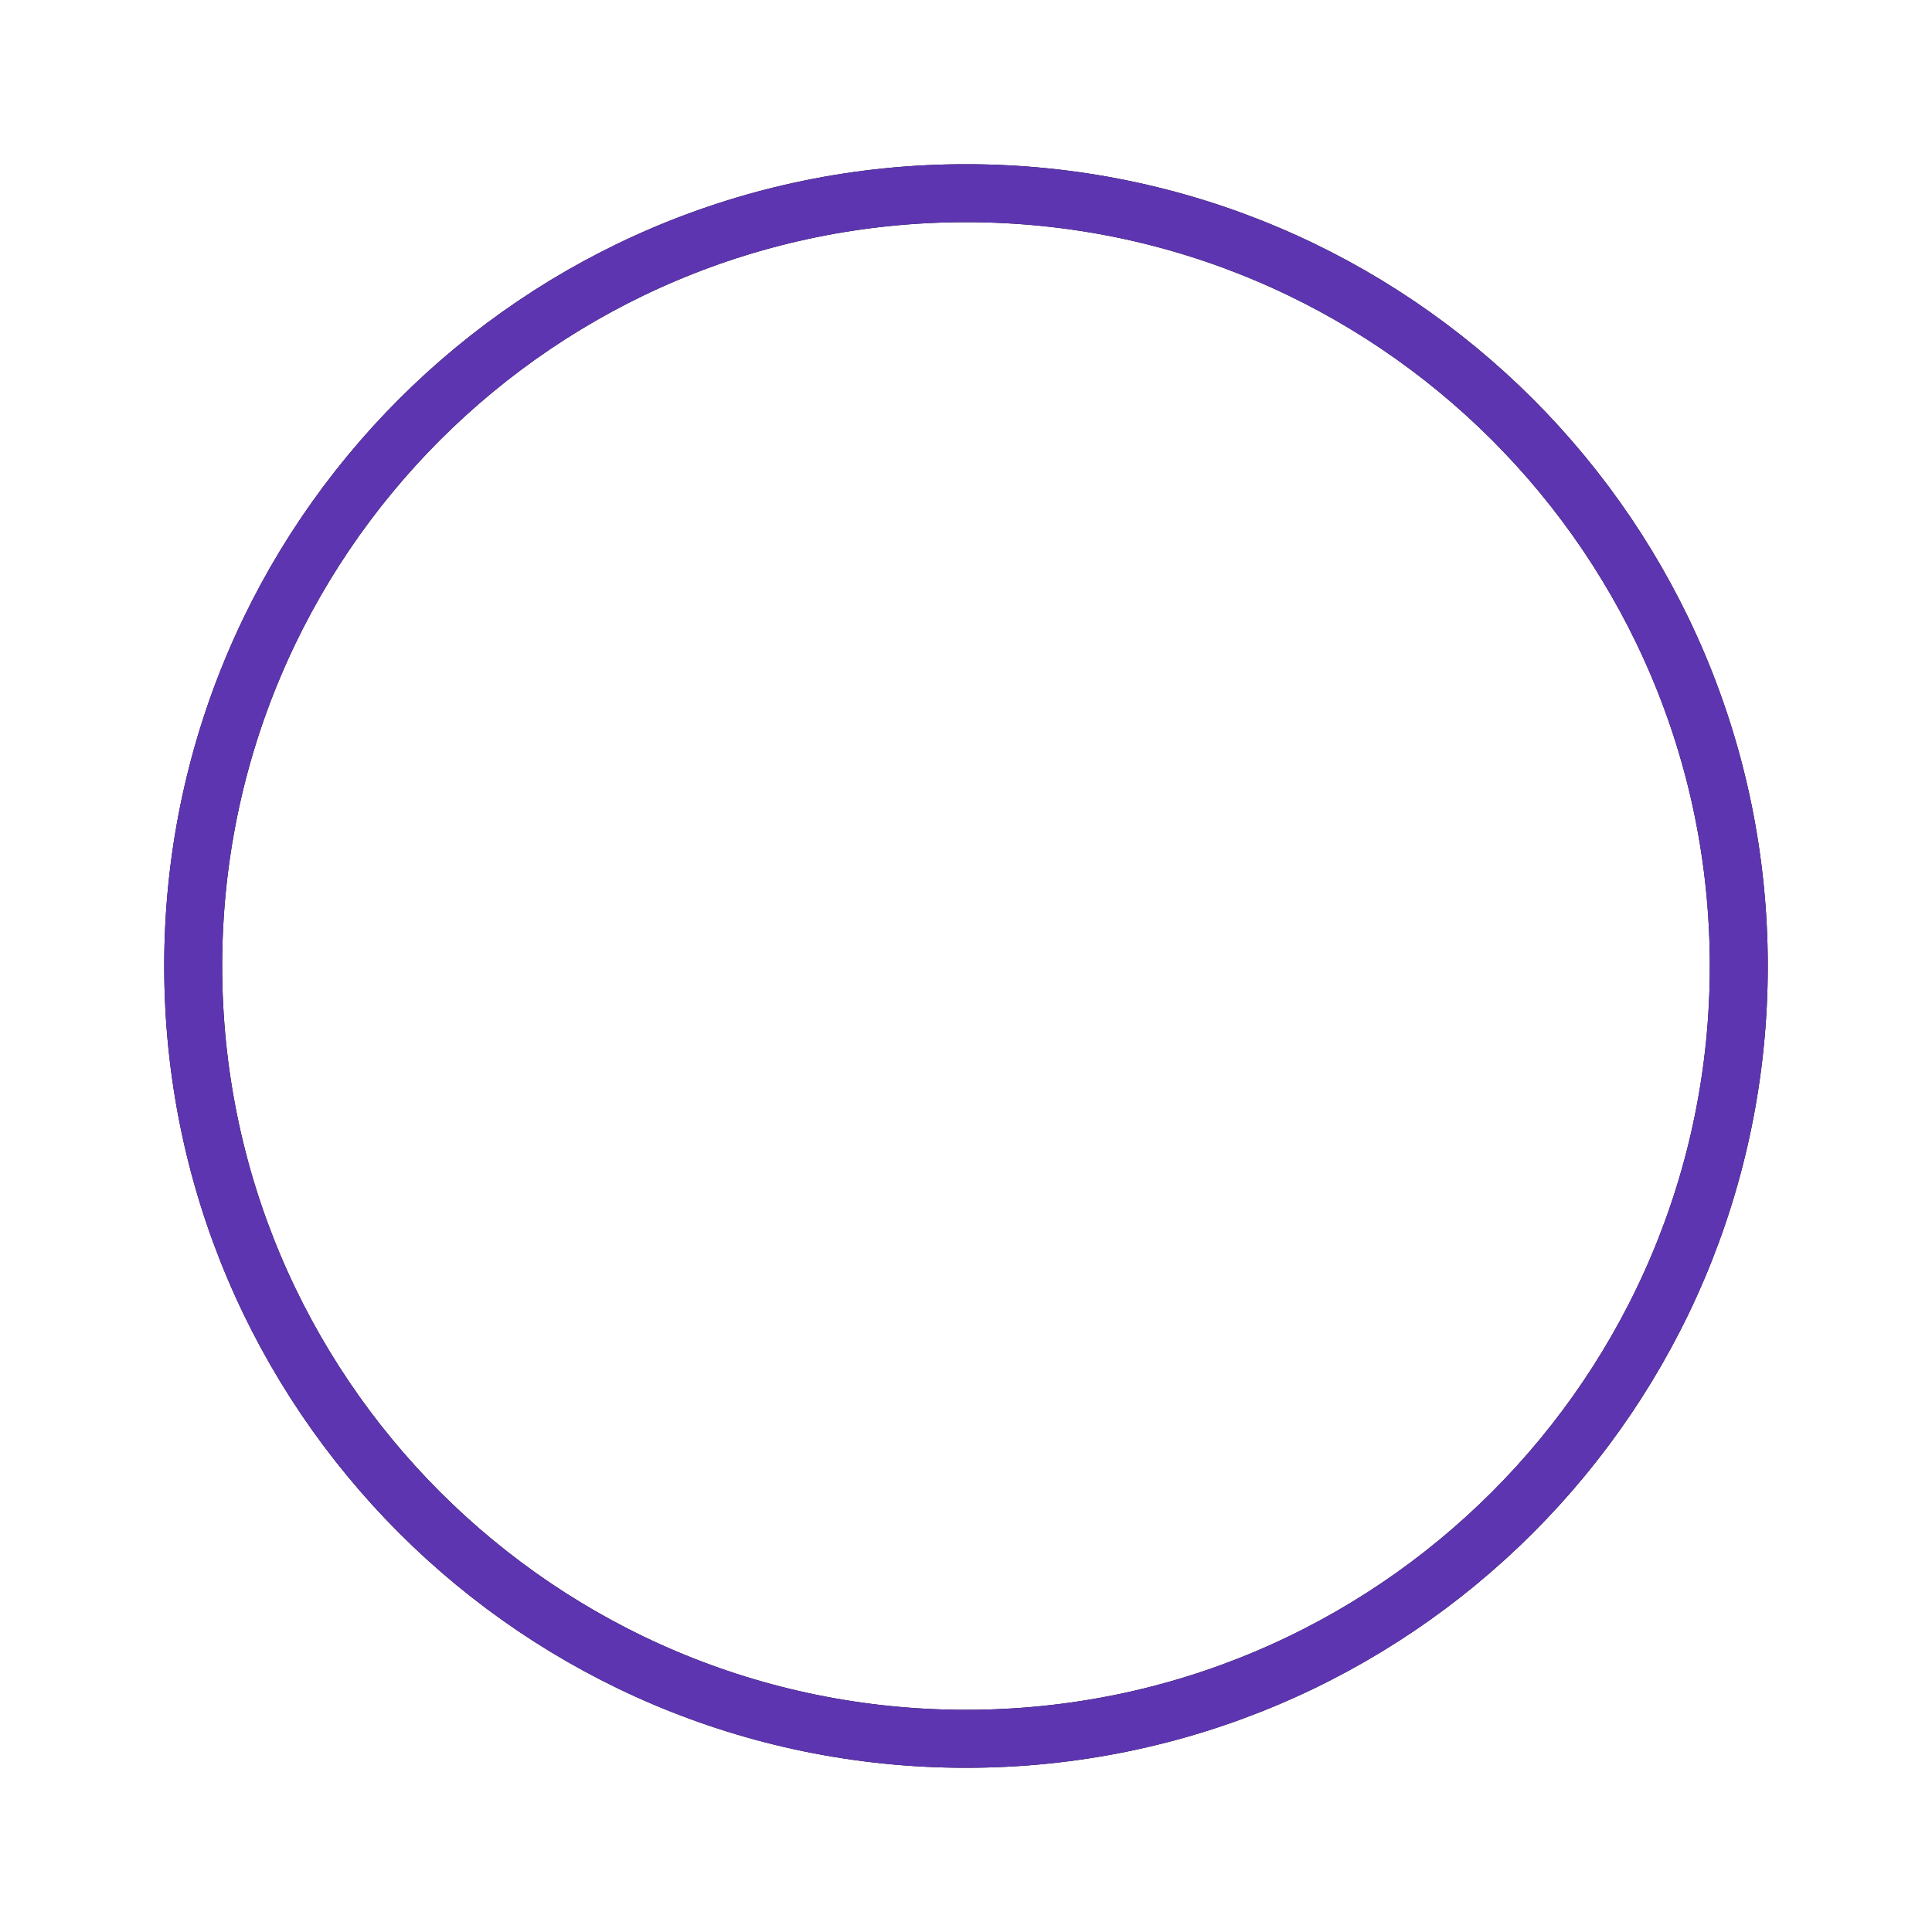
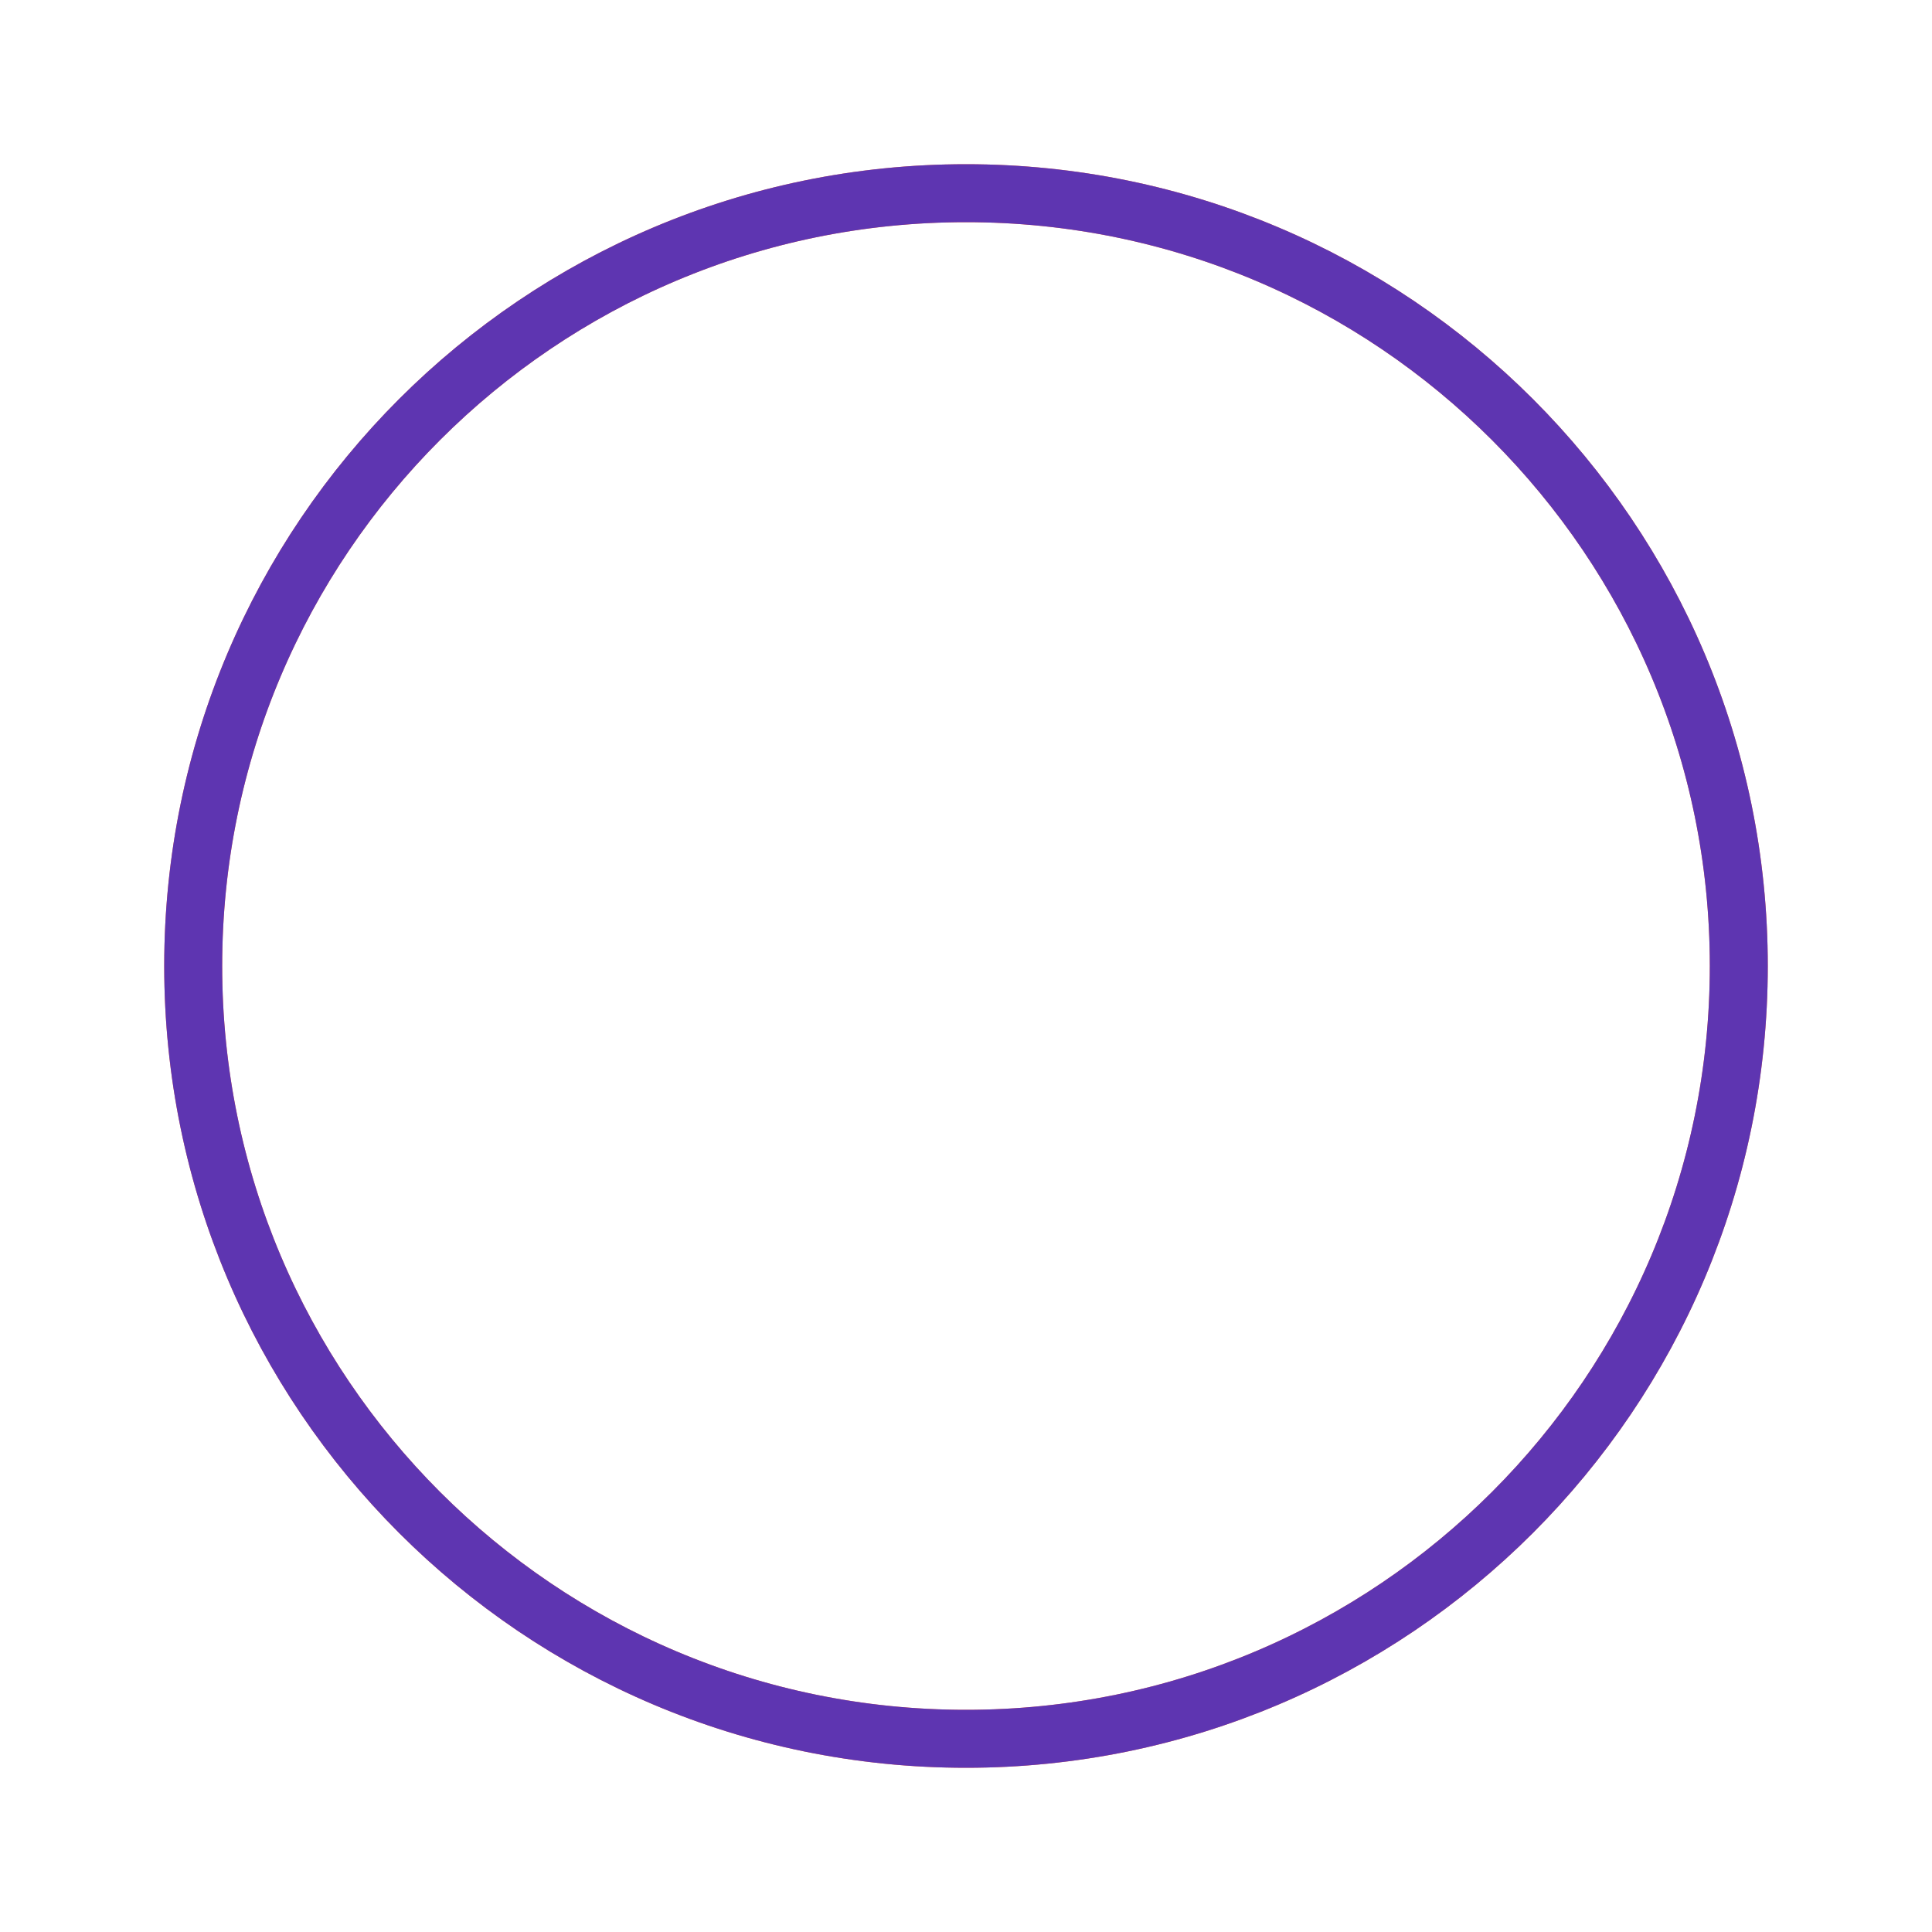
<svg xmlns="http://www.w3.org/2000/svg" width="80px" height="80px" viewBox="0 0 100 100" preserveAspectRatio="xMidYMid" class="uil-ripple">
  <rect x="0" y="0" width="100" height="100" fill="none" class="bk" />
  <g>
    <animate attributeName="opacity" dur="2s" repeatCount="indefinite" begin="0s" keyTimes="0;0.33;1" values="1;1;0" />
-     <circle cx="50" cy="50" r="40" stroke="#000000" fill="none" stroke-width="3" stroke-linecap="round">
+     <circle cx="50" cy="50" r="40" stroke="#ff7043" fill="none" stroke-width="3" stroke-linecap="round">
      <animate attributeName="r" dur="2s" repeatCount="indefinite" begin="0s" keyTimes="0;0.33;1" values="0;22;44" />
    </circle>
  </g>
  <g>
    <animate attributeName="opacity" dur="2s" repeatCount="indefinite" begin="1s" keyTimes="0;0.33;1" values="1;1;0" />
    <circle cx="50" cy="50" r="40" stroke="#5e35b1" fill="none" stroke-width="3" stroke-linecap="round">
      <animate attributeName="r" dur="2s" repeatCount="indefinite" begin="1s" keyTimes="0;0.33;1" values="0;22;44" />
    </circle>
  </g>
</svg>
